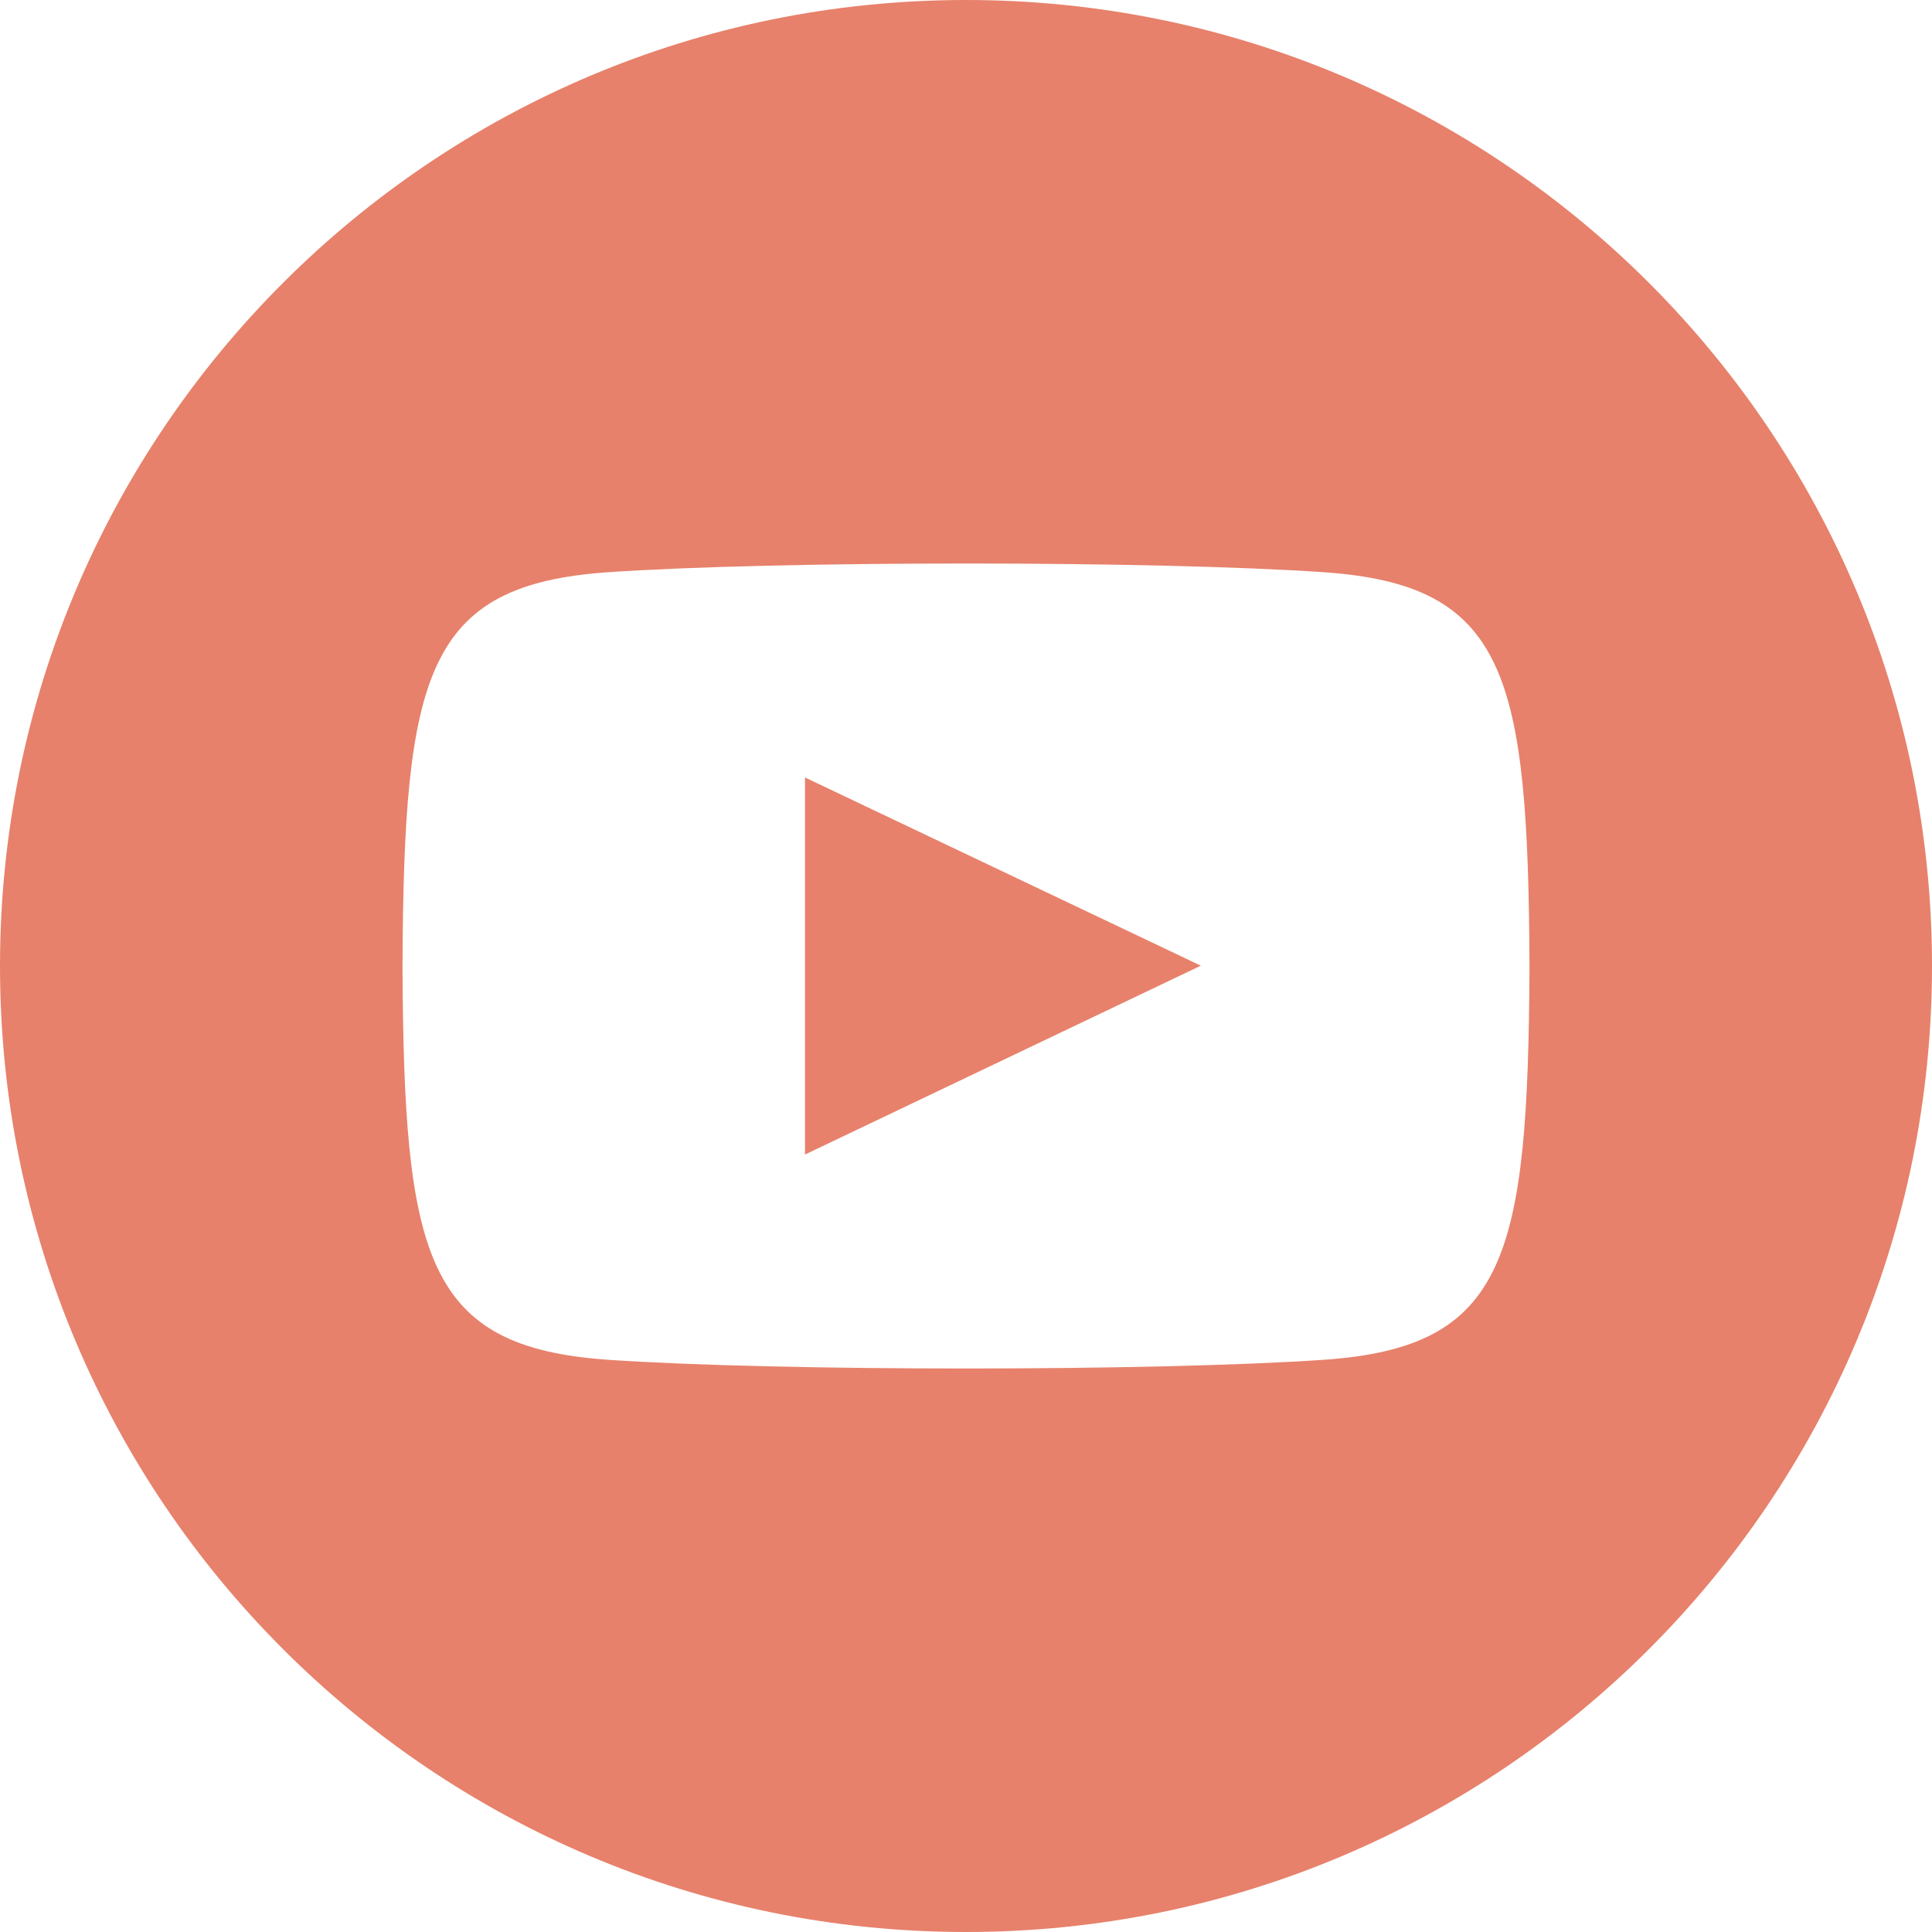
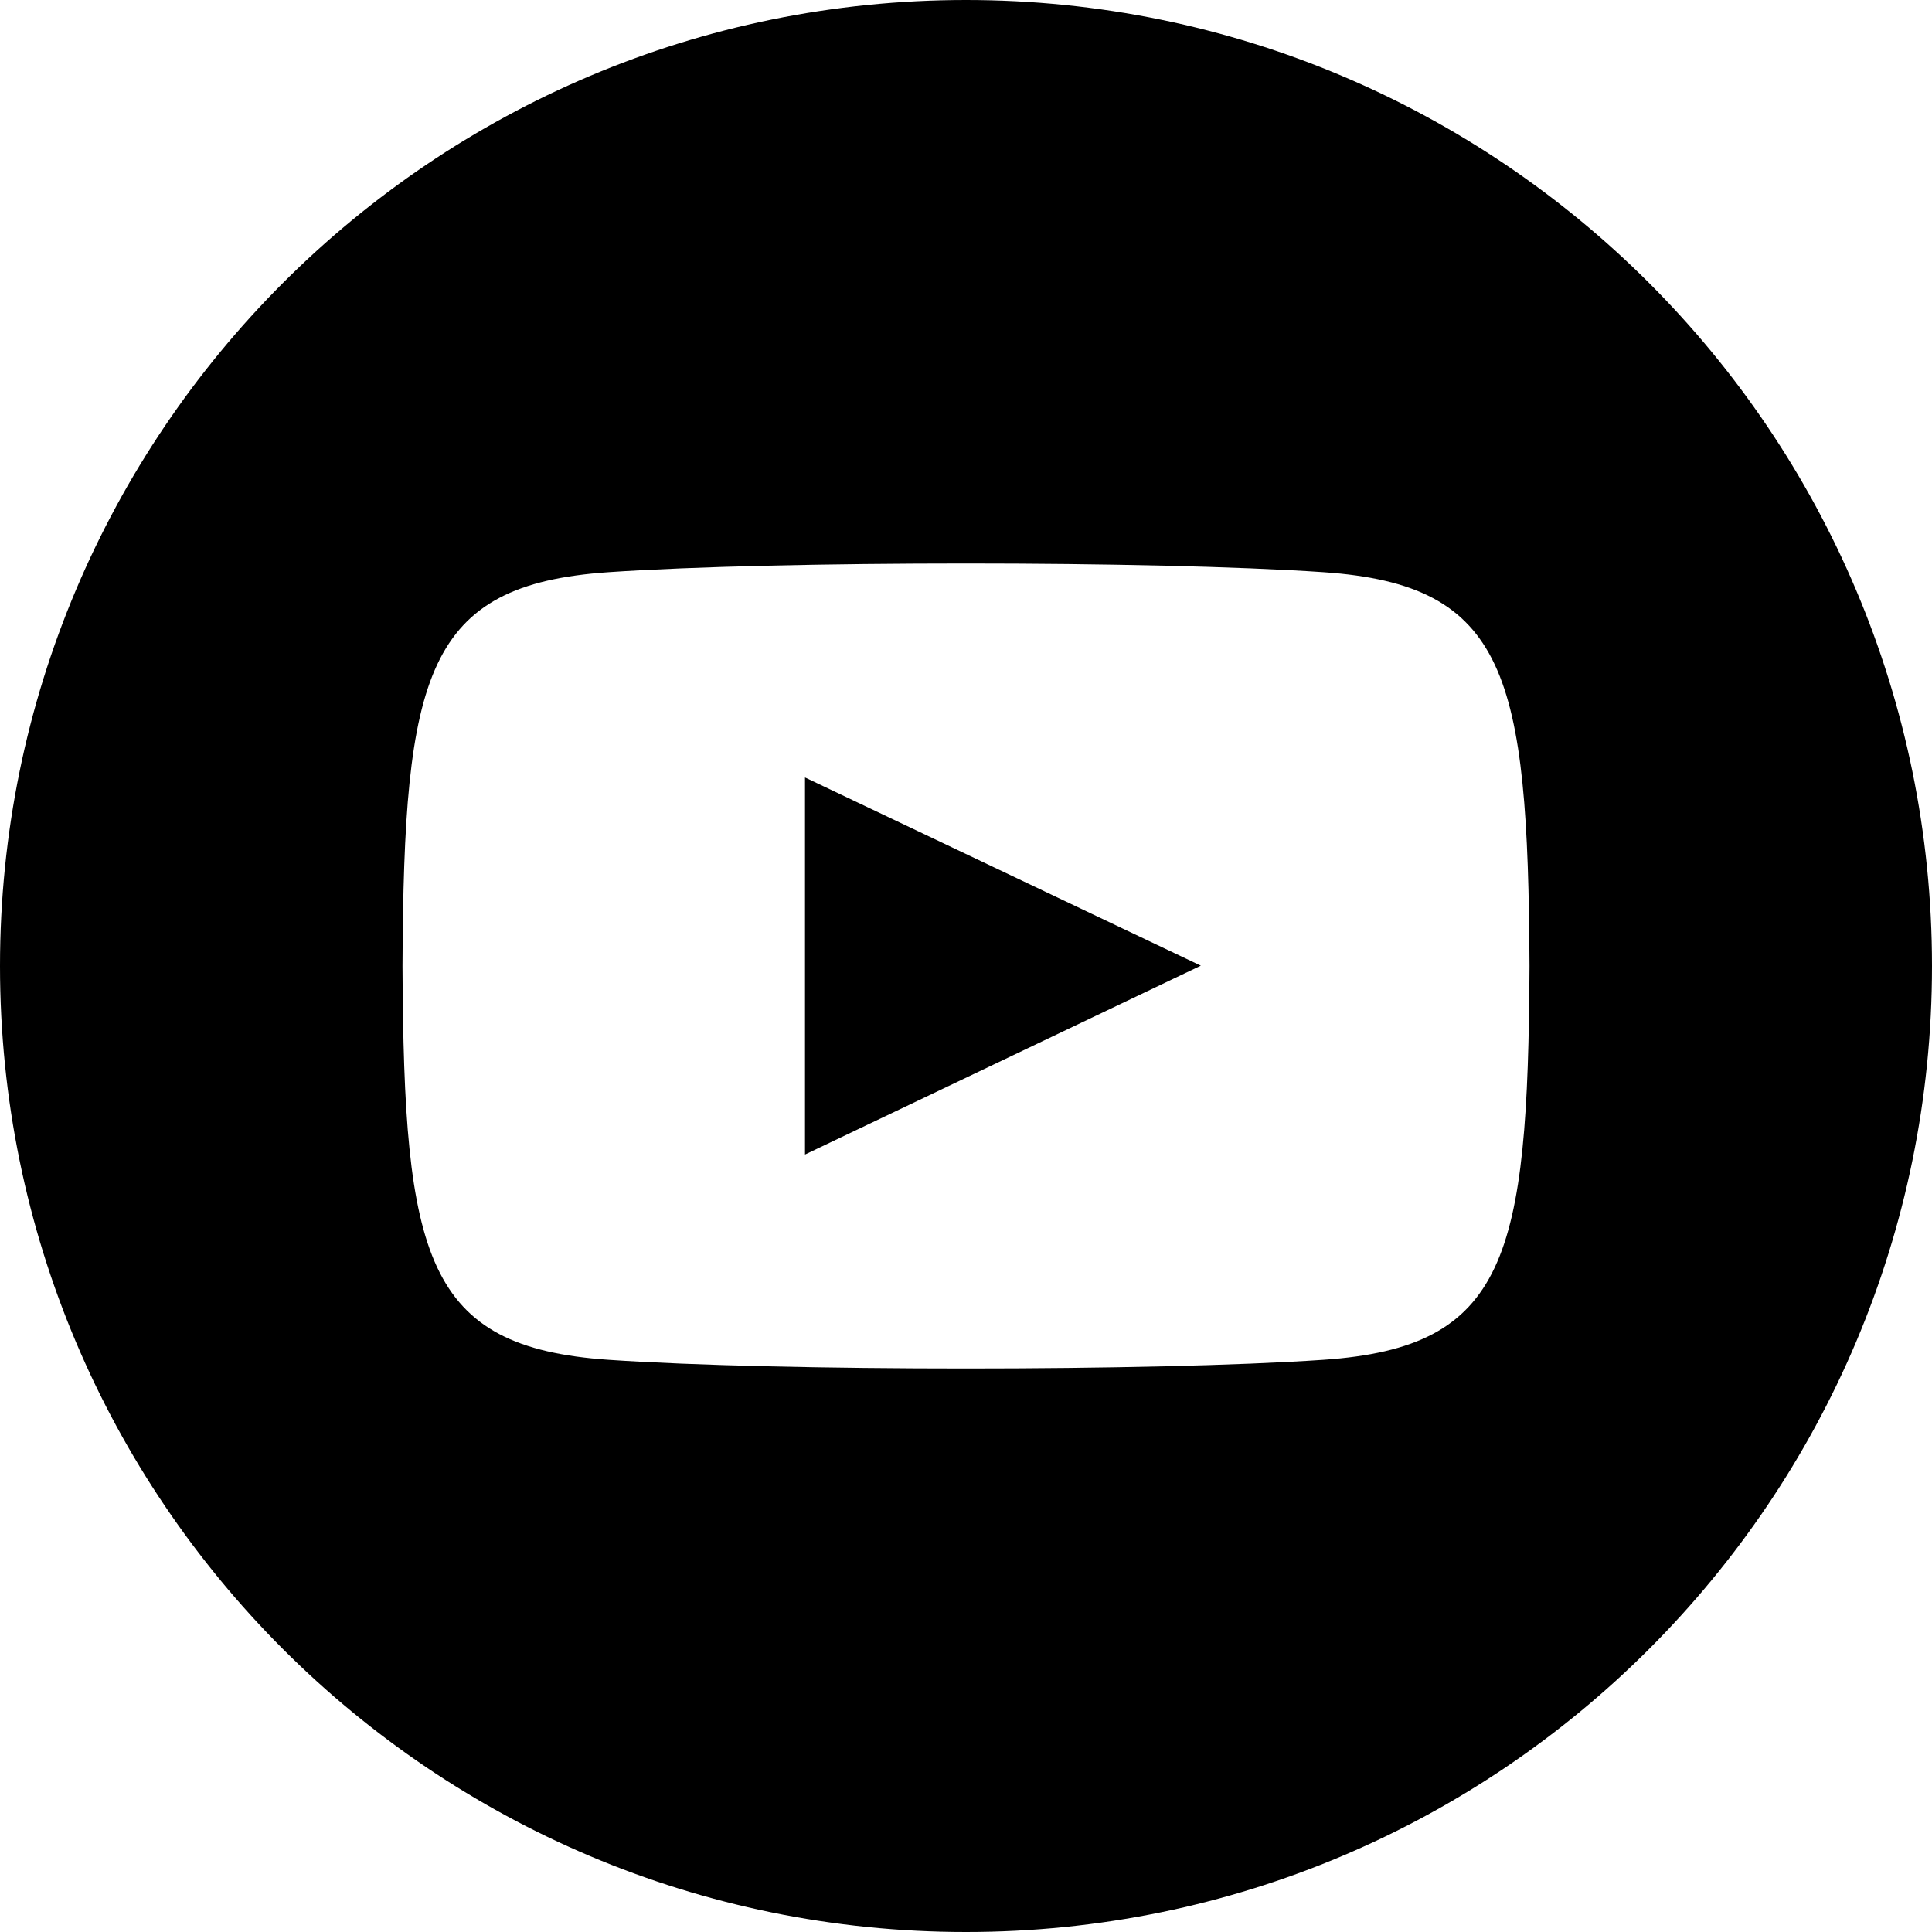
<svg xmlns="http://www.w3.org/2000/svg" width="24" height="24" viewBox="0 0 24 24" fill="none">
-   <path id="Shape" fill-rule="evenodd" clip-rule="evenodd" d="M12 0C5.373 0 0 5.373 0 12C0 18.627 5.373 24 12 24C18.627 24 24 18.627 24 12C24 5.373 18.627 0 12 0ZM16.441 16.892C14.339 17.036 9.657 17.036 7.558 16.892C5.282 16.736 5.017 15.622 5 12C5.017 8.371 5.285 7.264 7.558 7.108C9.657 6.964 14.34 6.964 16.441 7.108C18.718 7.264 18.982 8.378 19 12C18.982 15.629 18.715 16.736 16.441 16.892ZM14.917 11.996L10 9.658V14.342L14.917 11.996Z" fill="#E7816B" />
+   <path id="Shape" fill-rule="evenodd" clip-rule="evenodd" d="M12 0C5.373 0 0 5.373 0 12C0 18.627 5.373 24 12 24C18.627 24 24 18.627 24 12C24 5.373 18.627 0 12 0ZM16.441 16.892C14.339 17.036 9.657 17.036 7.558 16.892C5.282 16.736 5.017 15.622 5 12C5.017 8.371 5.285 7.264 7.558 7.108C9.657 6.964 14.34 6.964 16.441 7.108C18.718 7.264 18.982 8.378 19 12C18.982 15.629 18.715 16.736 16.441 16.892ZM14.917 11.996L10 9.658V14.342L14.917 11.996Z" fill="currentColor" />
</svg>
